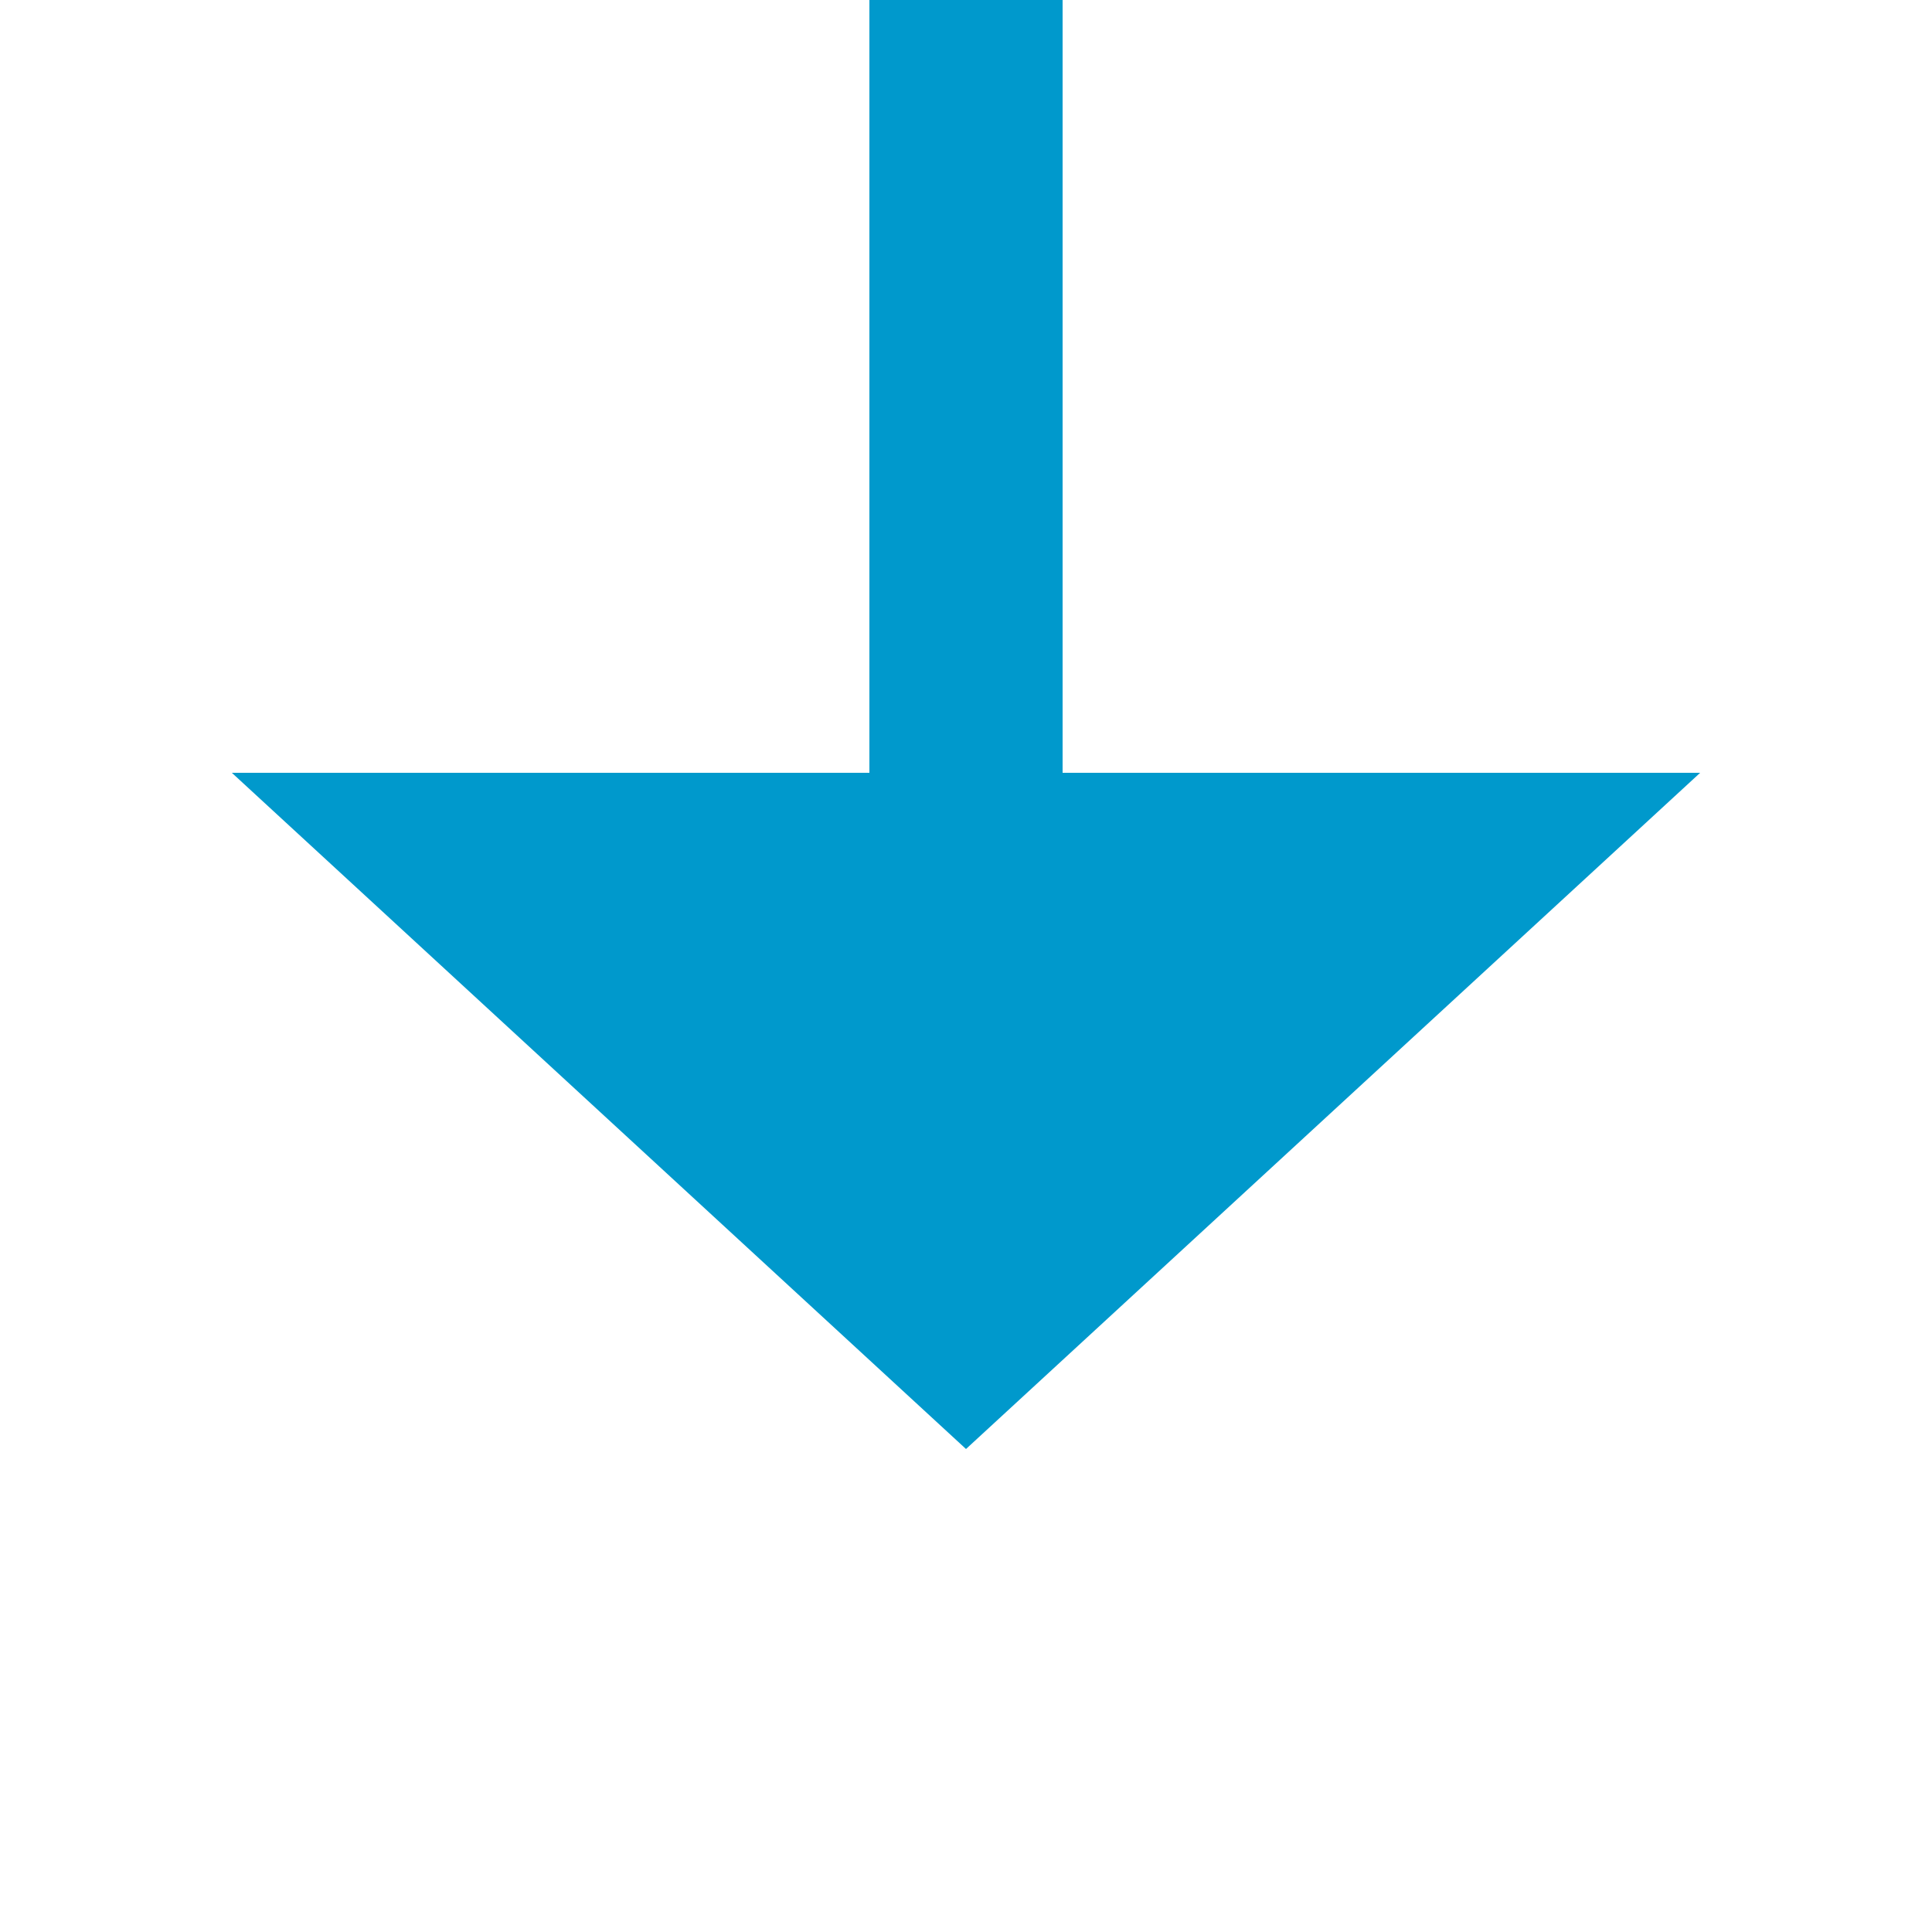
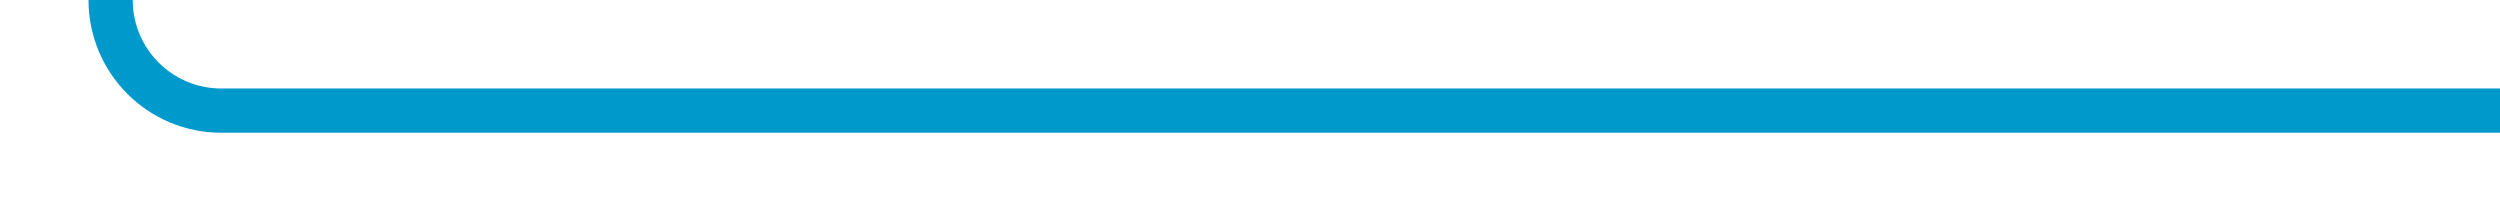
- <svg xmlns="http://www.w3.org/2000/svg" version="1.1" width="20px" height="20px" preserveAspectRatio="xMinYMid meet" viewBox="995 730  20 18">
-   <path d="M 983 649  L 1000 649  A 5 5 0 0 1 1005 654 L 1005 738  " stroke-width="2" stroke="#0099cc" fill="none" />
-   <path d="M 997.4 737  L 1005 744  L 1012.6 737  L 997.4 737  Z " fill-rule="nonzero" fill="#0099cc" stroke="none" />
+ <svg xmlns="http://www.w3.org/2000/svg" version="1.1" width="113px" height="10px" preserveAspectRatio="xMinYMid meet" viewBox="1045 540  113 8">
+   <path d="M 950 193  L 1045 193  A 5 5 0 0 1 1050 198 L 1050 539  A 5 5 0 0 0 1055 544 L 1158 544  " stroke-width="2" stroke="#0099cc" fill="none" />
</svg>
